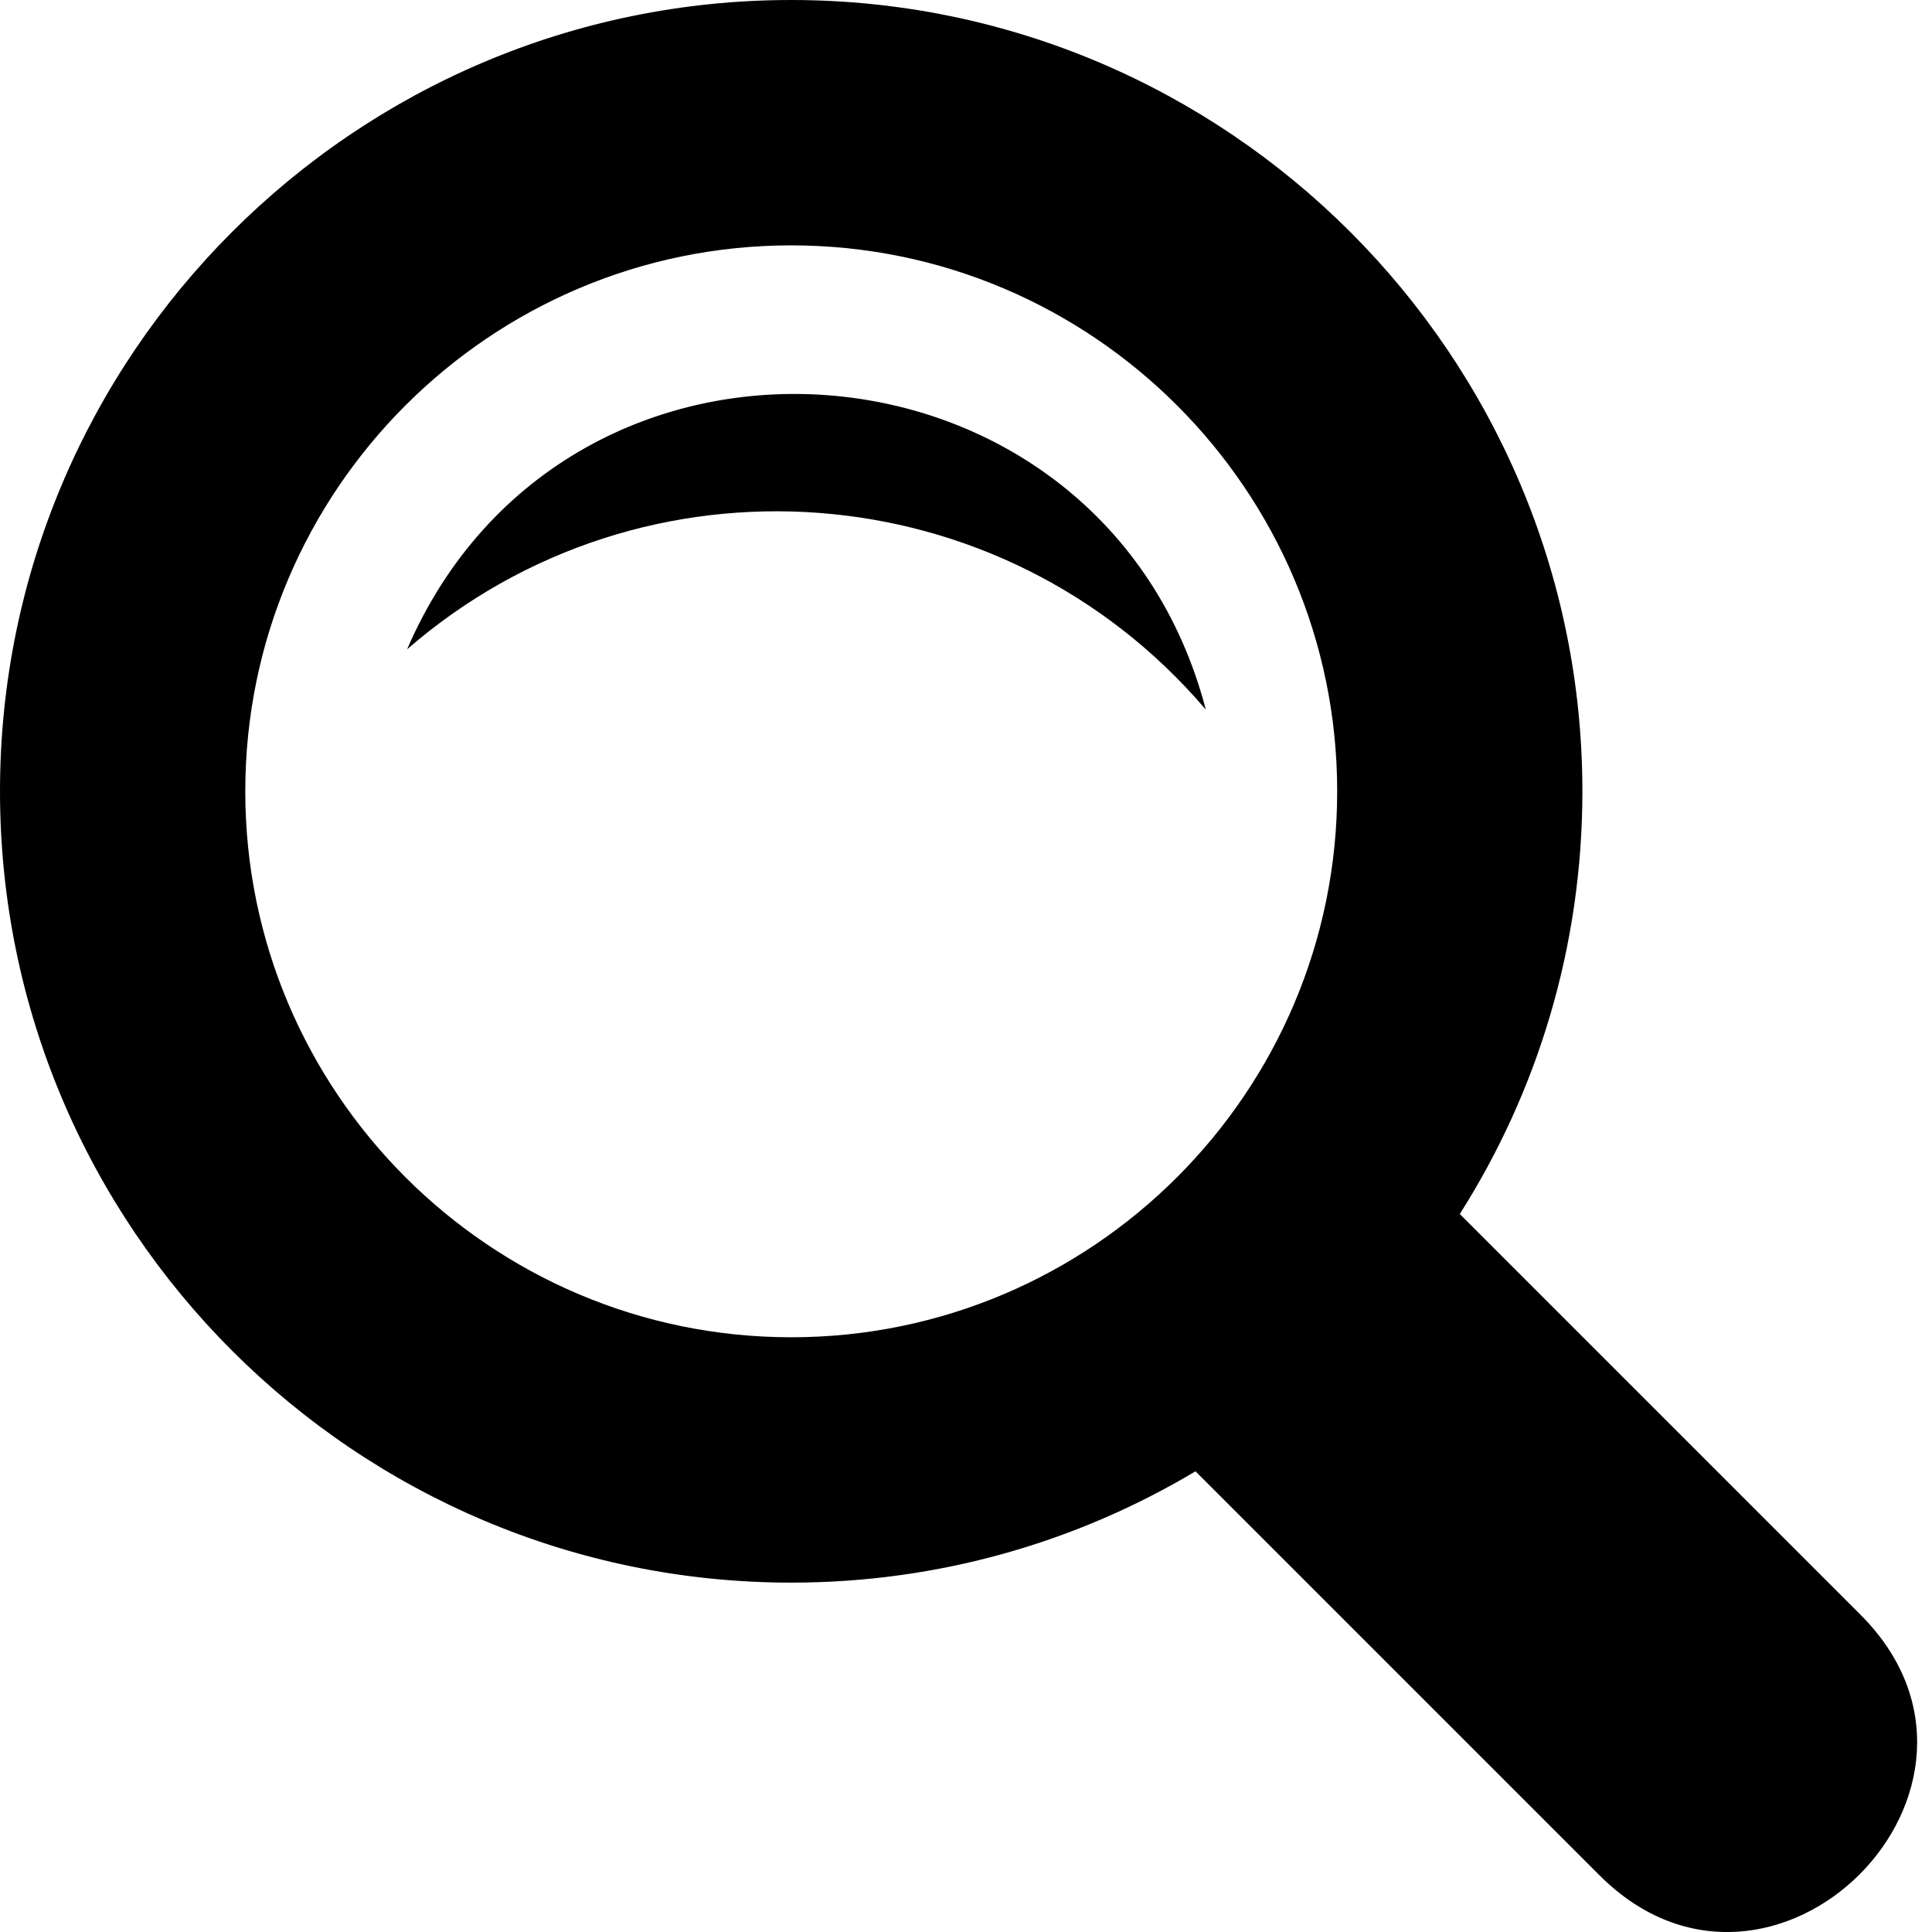
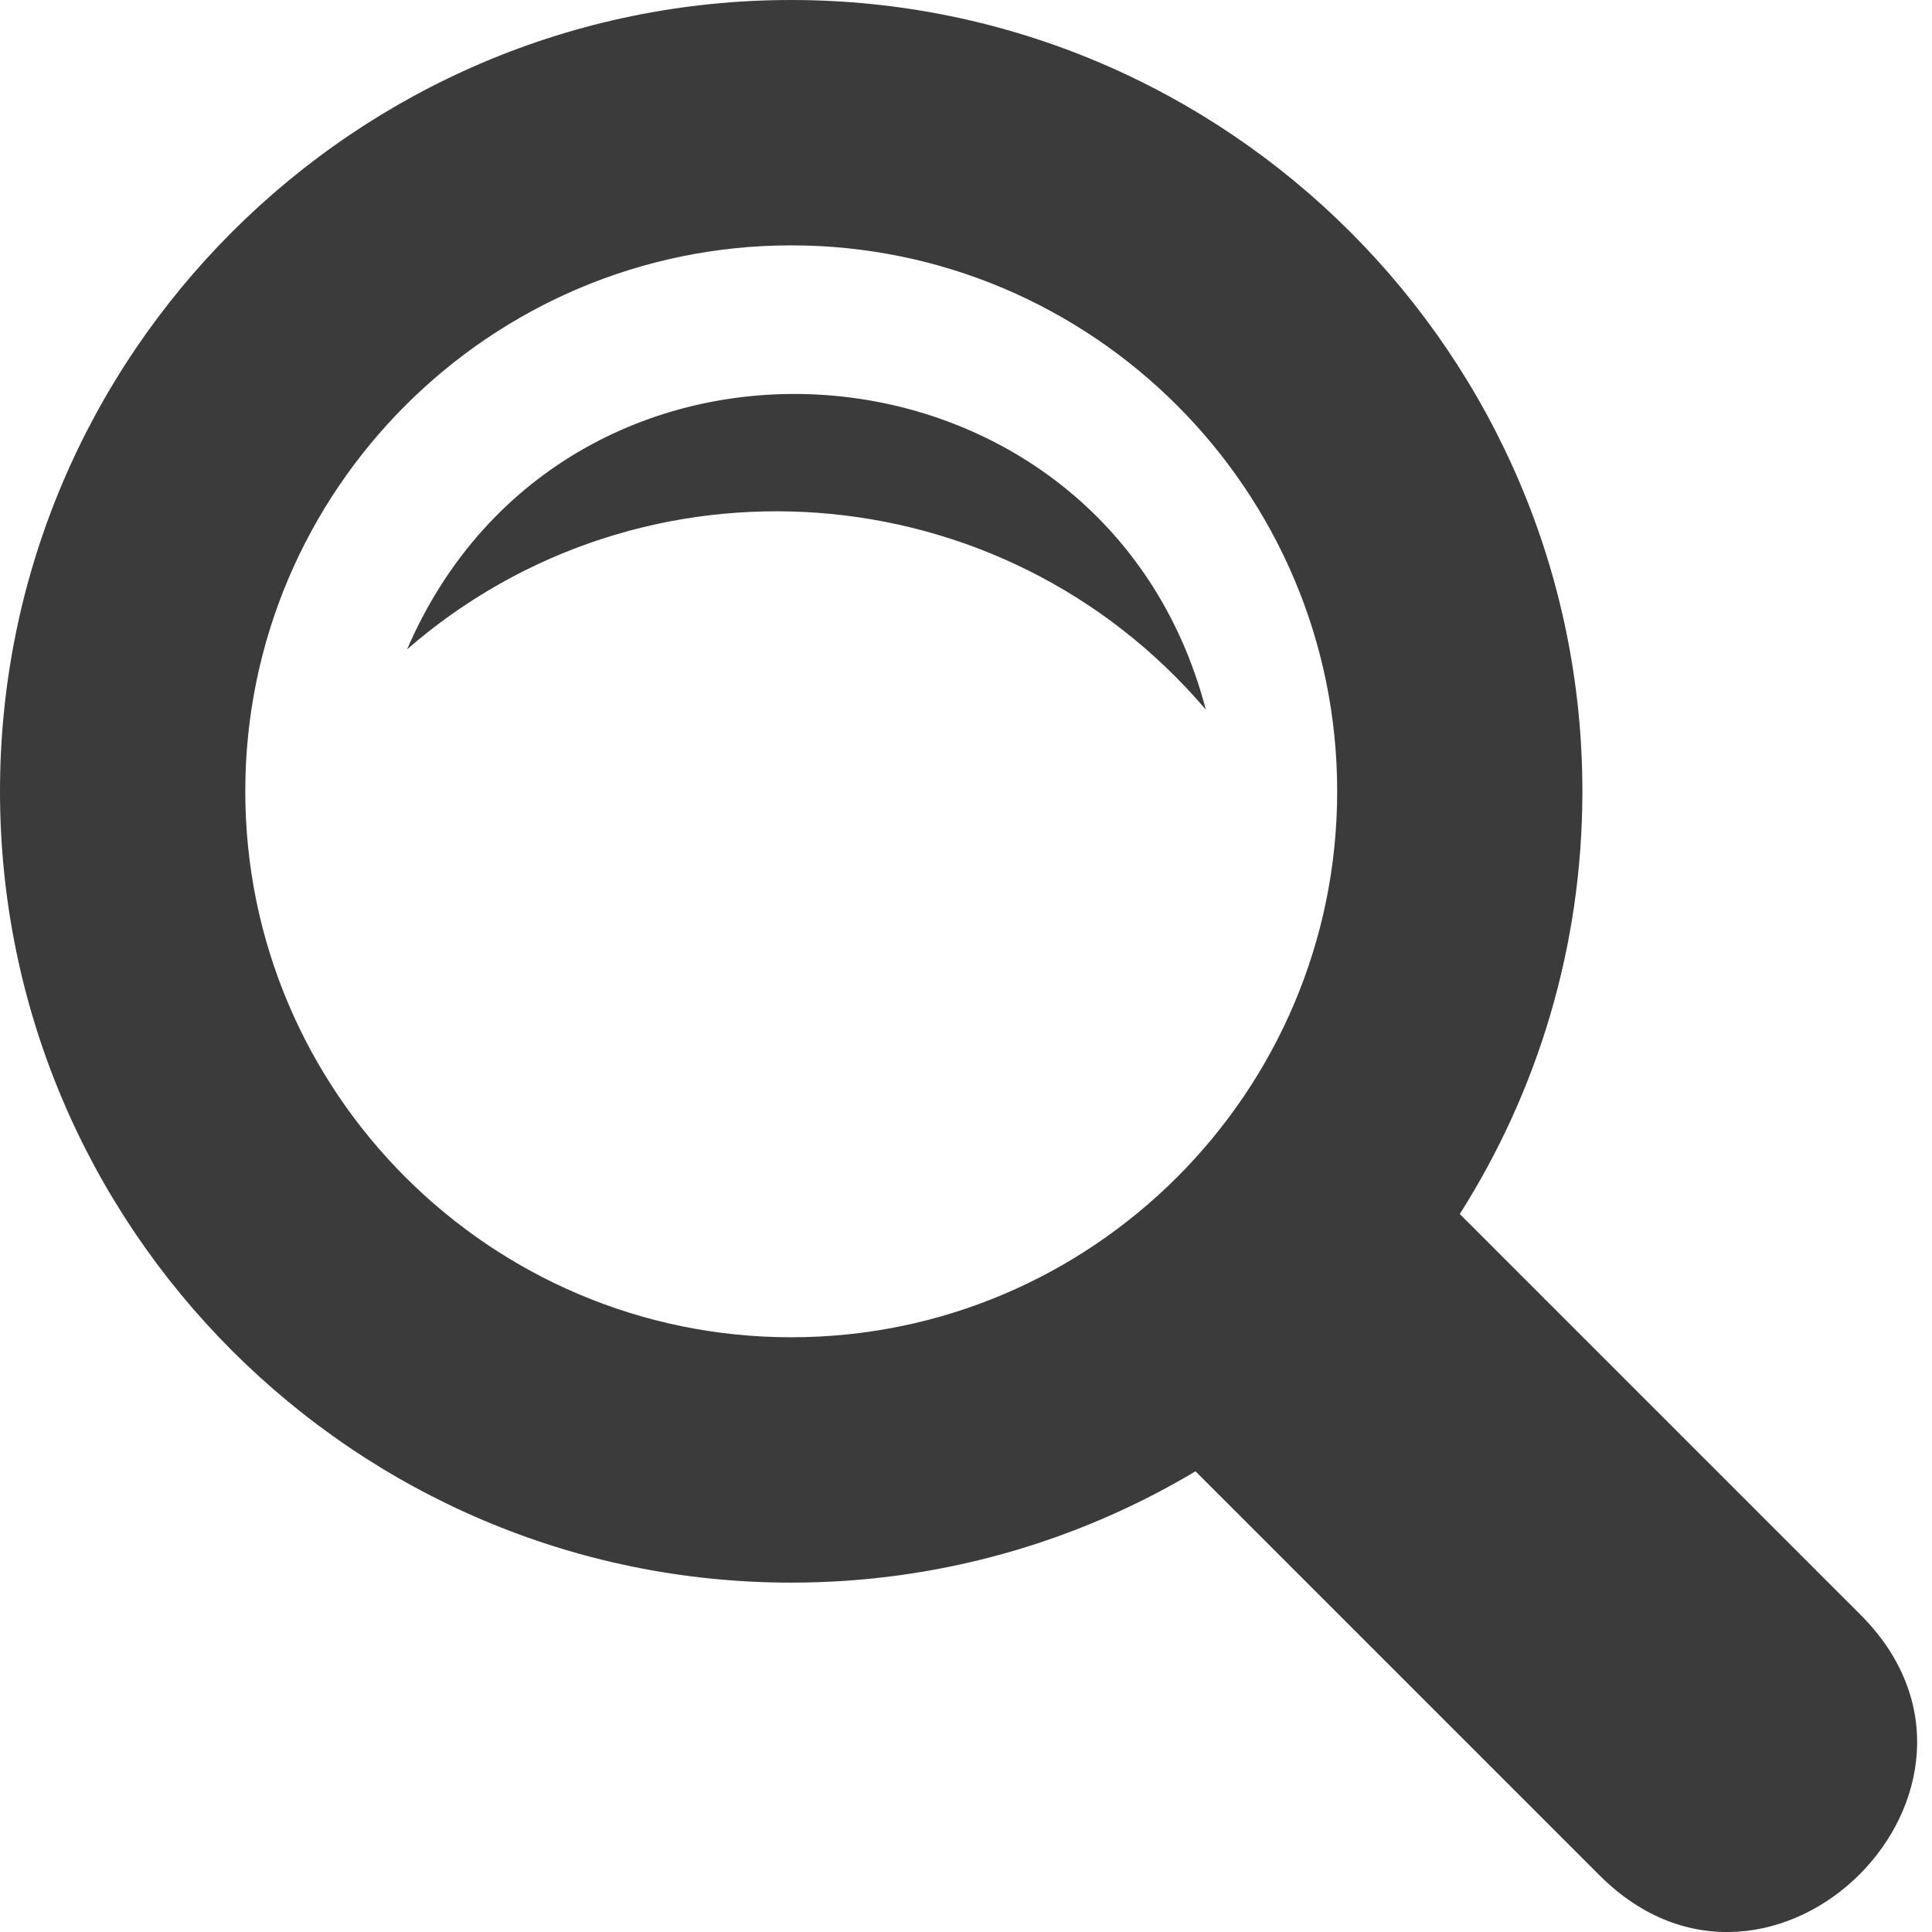
- <svg xmlns="http://www.w3.org/2000/svg" width="24" height="24" viewBox="0 0 24 24">
+ <svg xmlns="http://www.w3.org/2000/svg" fill="#3b3b3b" width="24" height="24" viewBox="0 0 24 24">
  <path d="M23.111 20.058l-4.977-4.977c.965-1.52 1.523-3.322 1.523-5.251 0-5.42-4.409-9.83-9.829-9.83-5.42 0-9.828 4.41-9.828 9.83s4.408 9.83 9.829 9.83c1.834 0 3.552-.505 5.022-1.383l5.021 5.021c2.144 2.141 5.384-1.096 3.239-3.24zm-20.064-10.228c0-3.739 3.043-6.782 6.782-6.782s6.782 3.042 6.782 6.782-3.043 6.782-6.782 6.782-6.782-3.043-6.782-6.782zm2.01-1.764c1.984-4.599 8.664-4.066 9.922.749-2.534-2.974-6.993-3.294-9.922-.749z" />
</svg>
